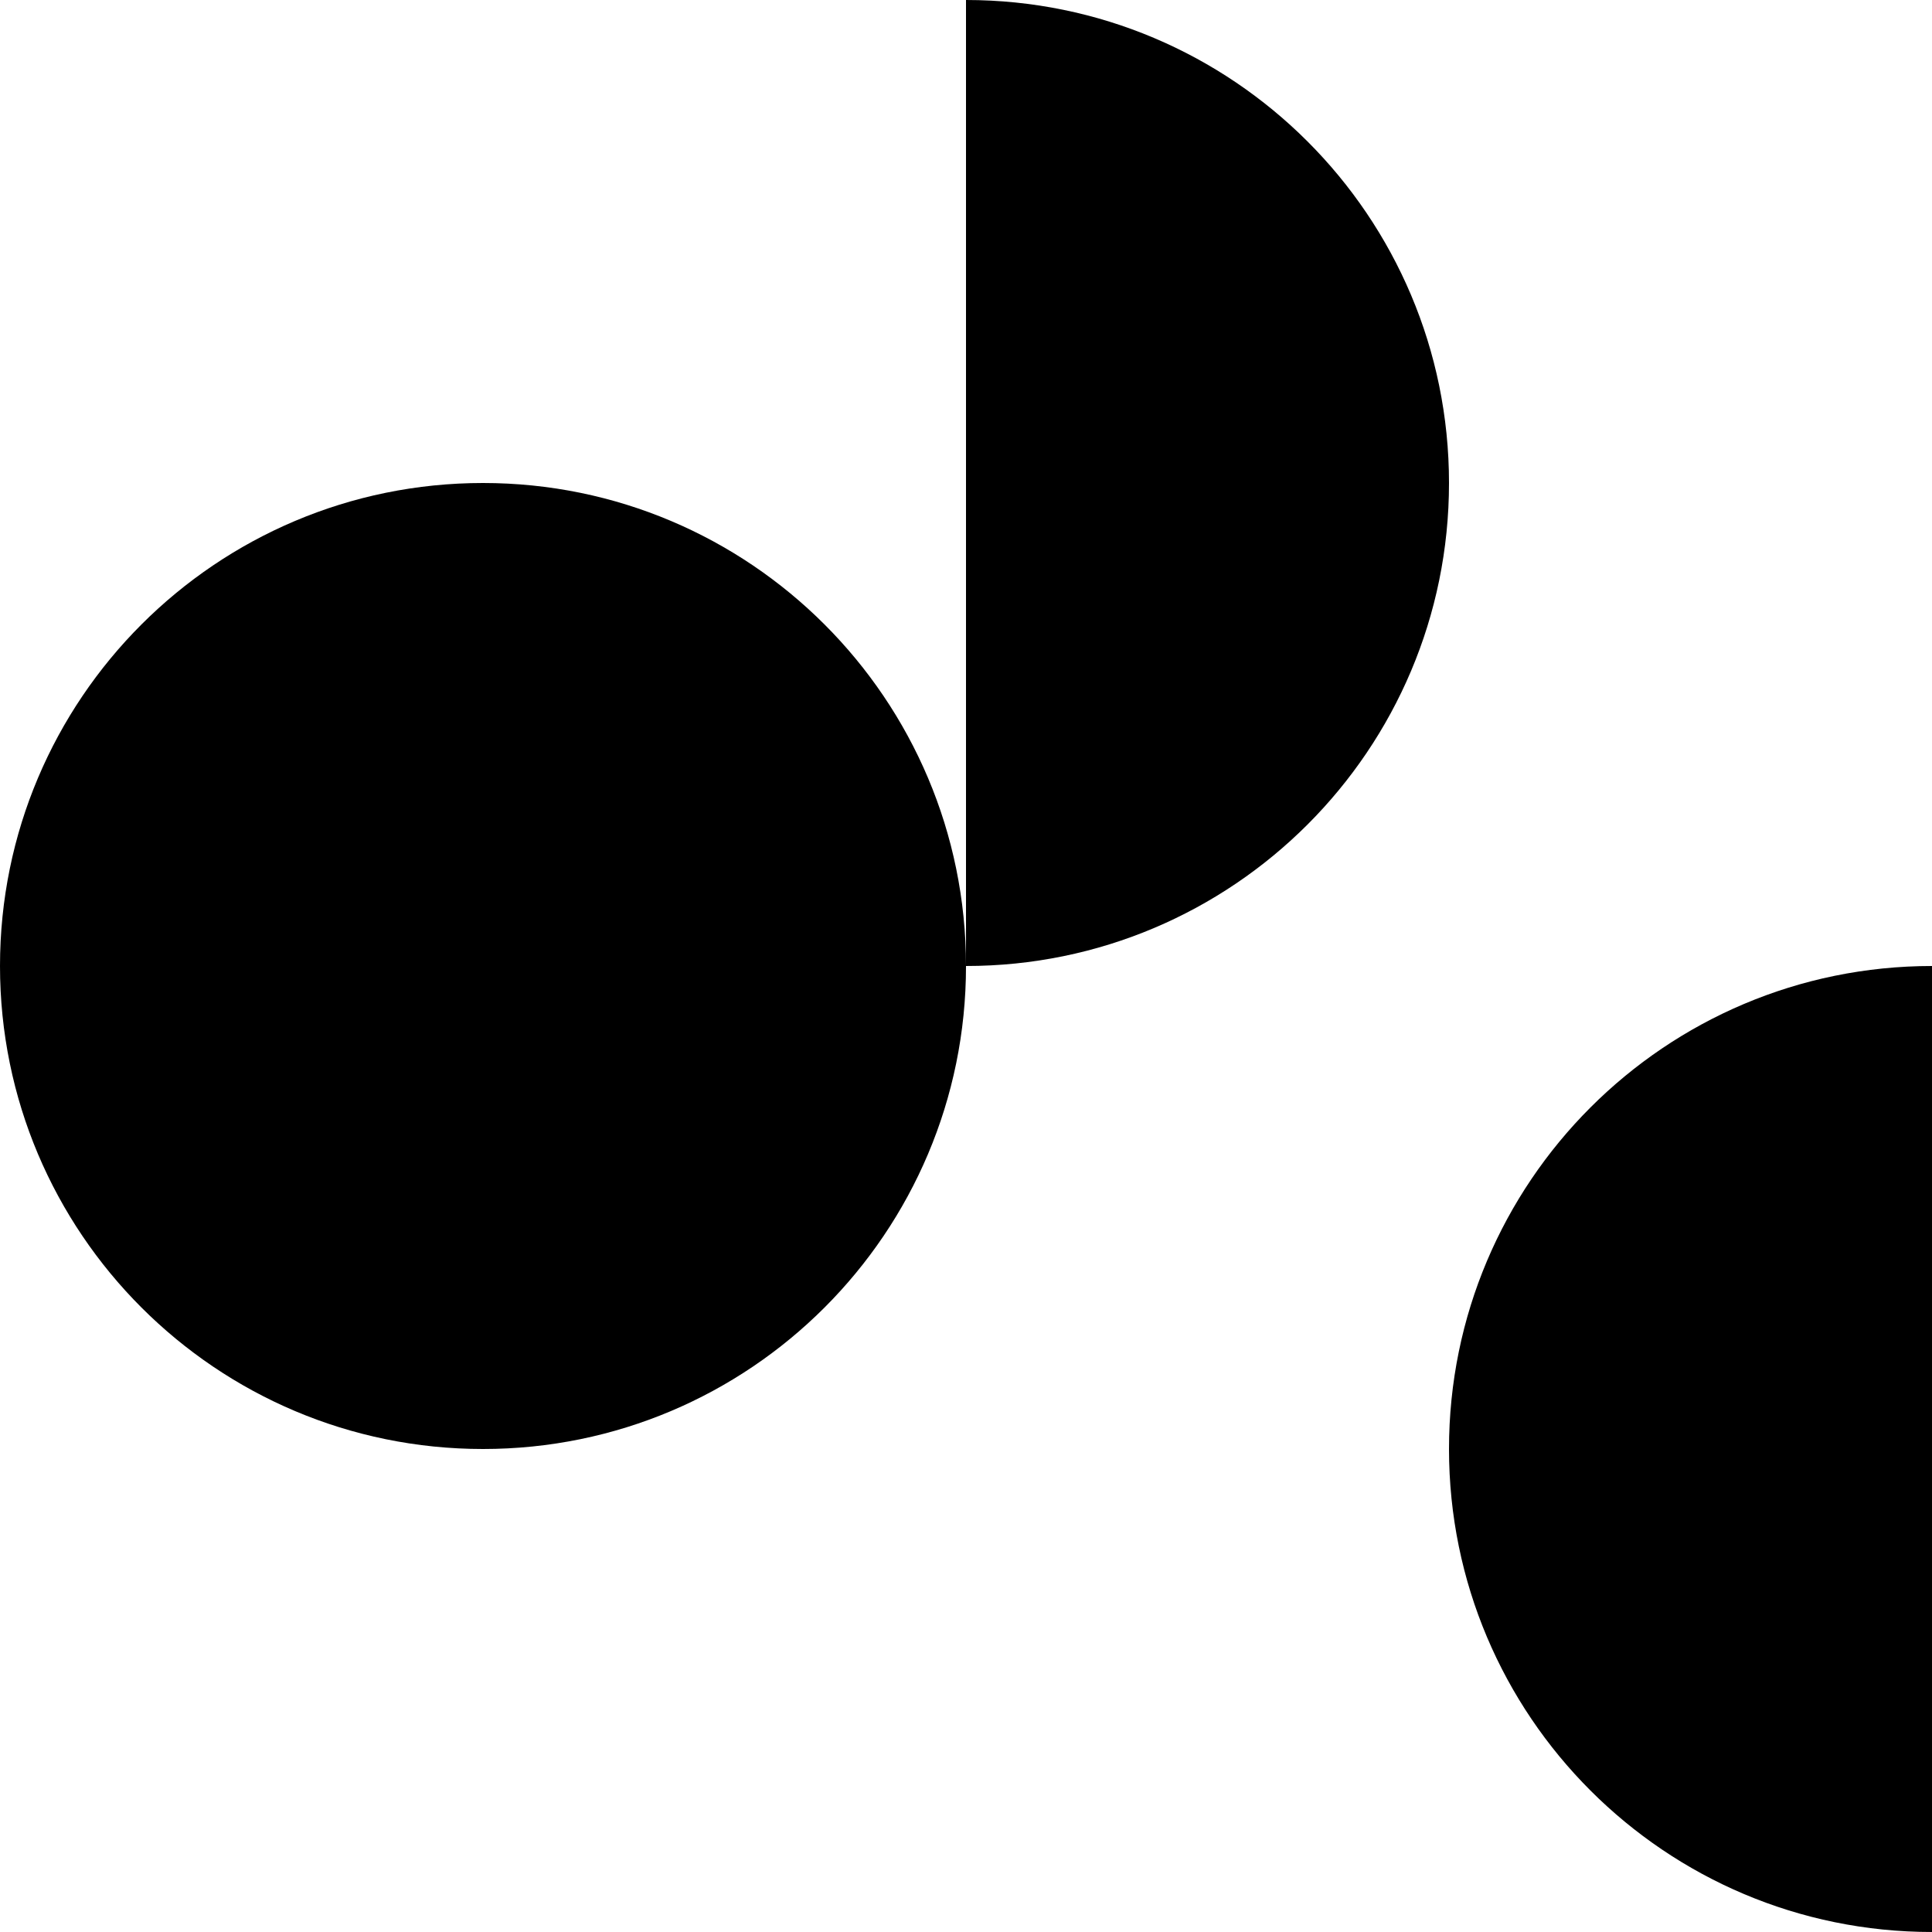
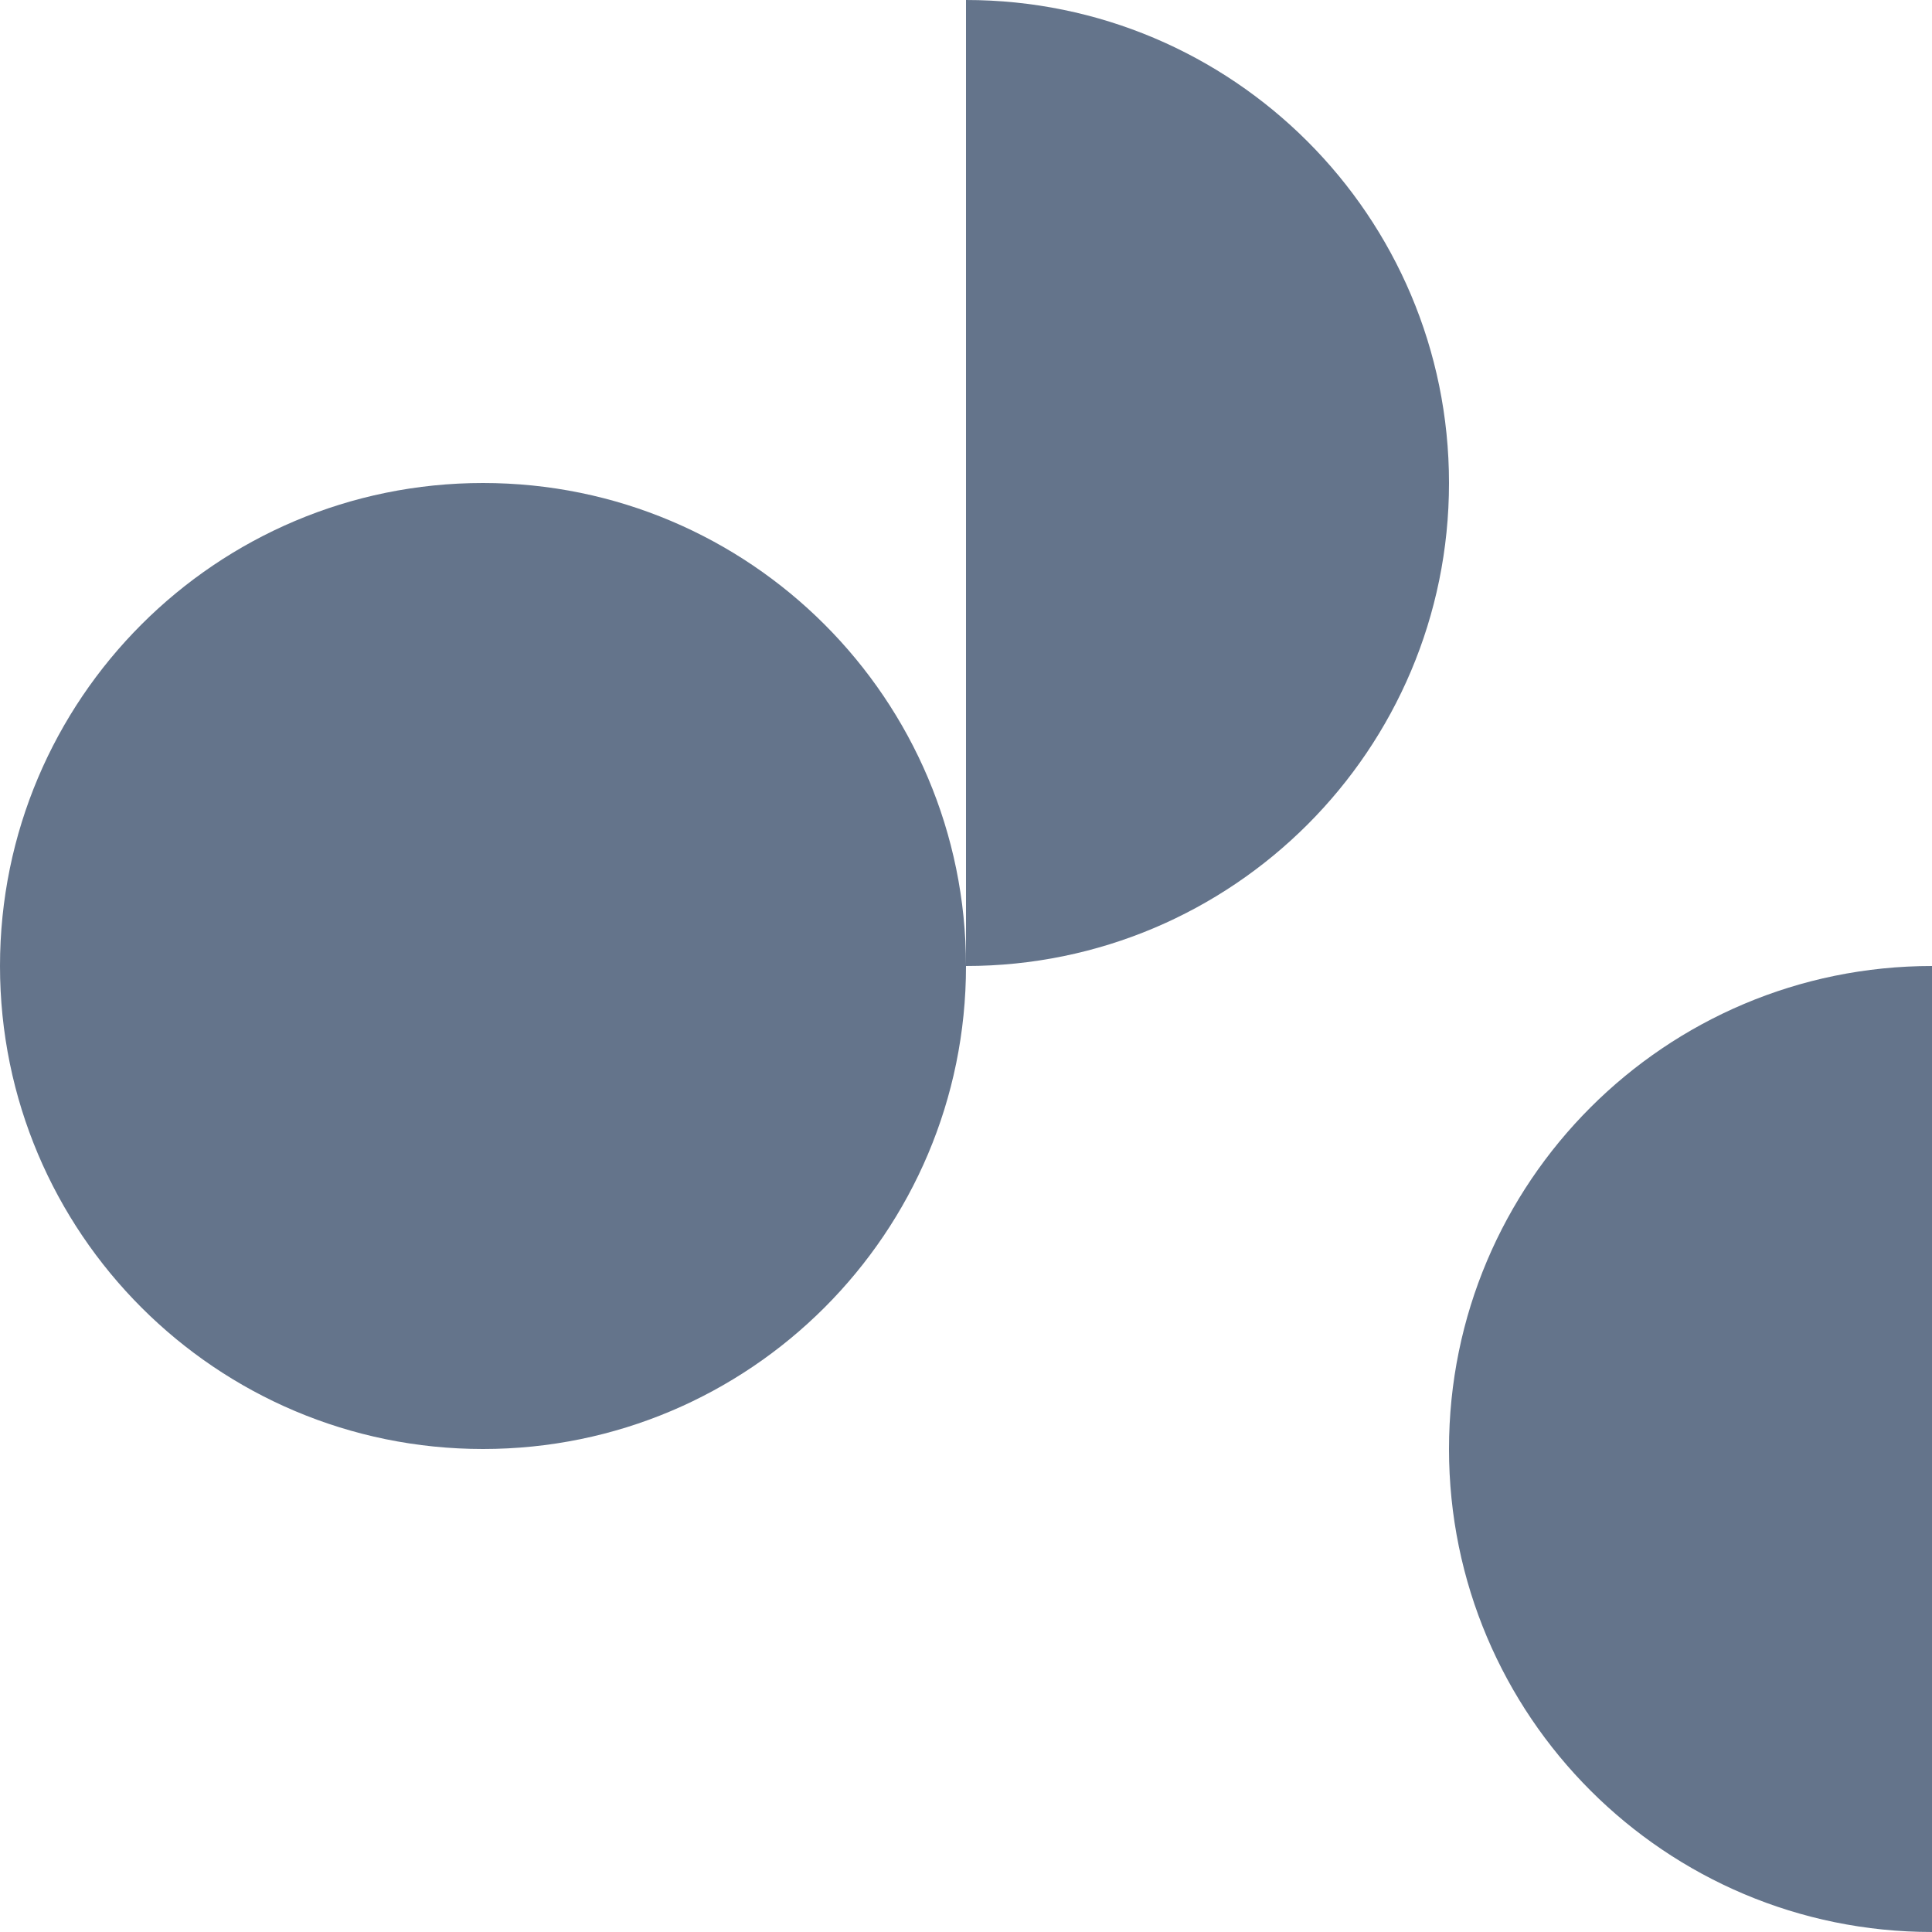
<svg xmlns="http://www.w3.org/2000/svg" width="256" height="256" viewBox="0 0 256 256">
-   <path d="M0 128 A64 64 0 0 1 128 128 Z M128 0 A64 64 0 0 1 128 128 Z M0 128 A64 64 0 0 0 128 128 Z M256 128 A64 64 0 0 0 256 256 Z" fill="currentColor" />
+   <path d="M0 128 A64 64 0 0 1 128 128 Z M128 0 A64 64 0 0 1 128 128 Z M0 128 A64 64 0 0 0 128 128 Z M256 128 A64 64 0 0 0 256 256 Z" fill="#64748b" />
</svg>
